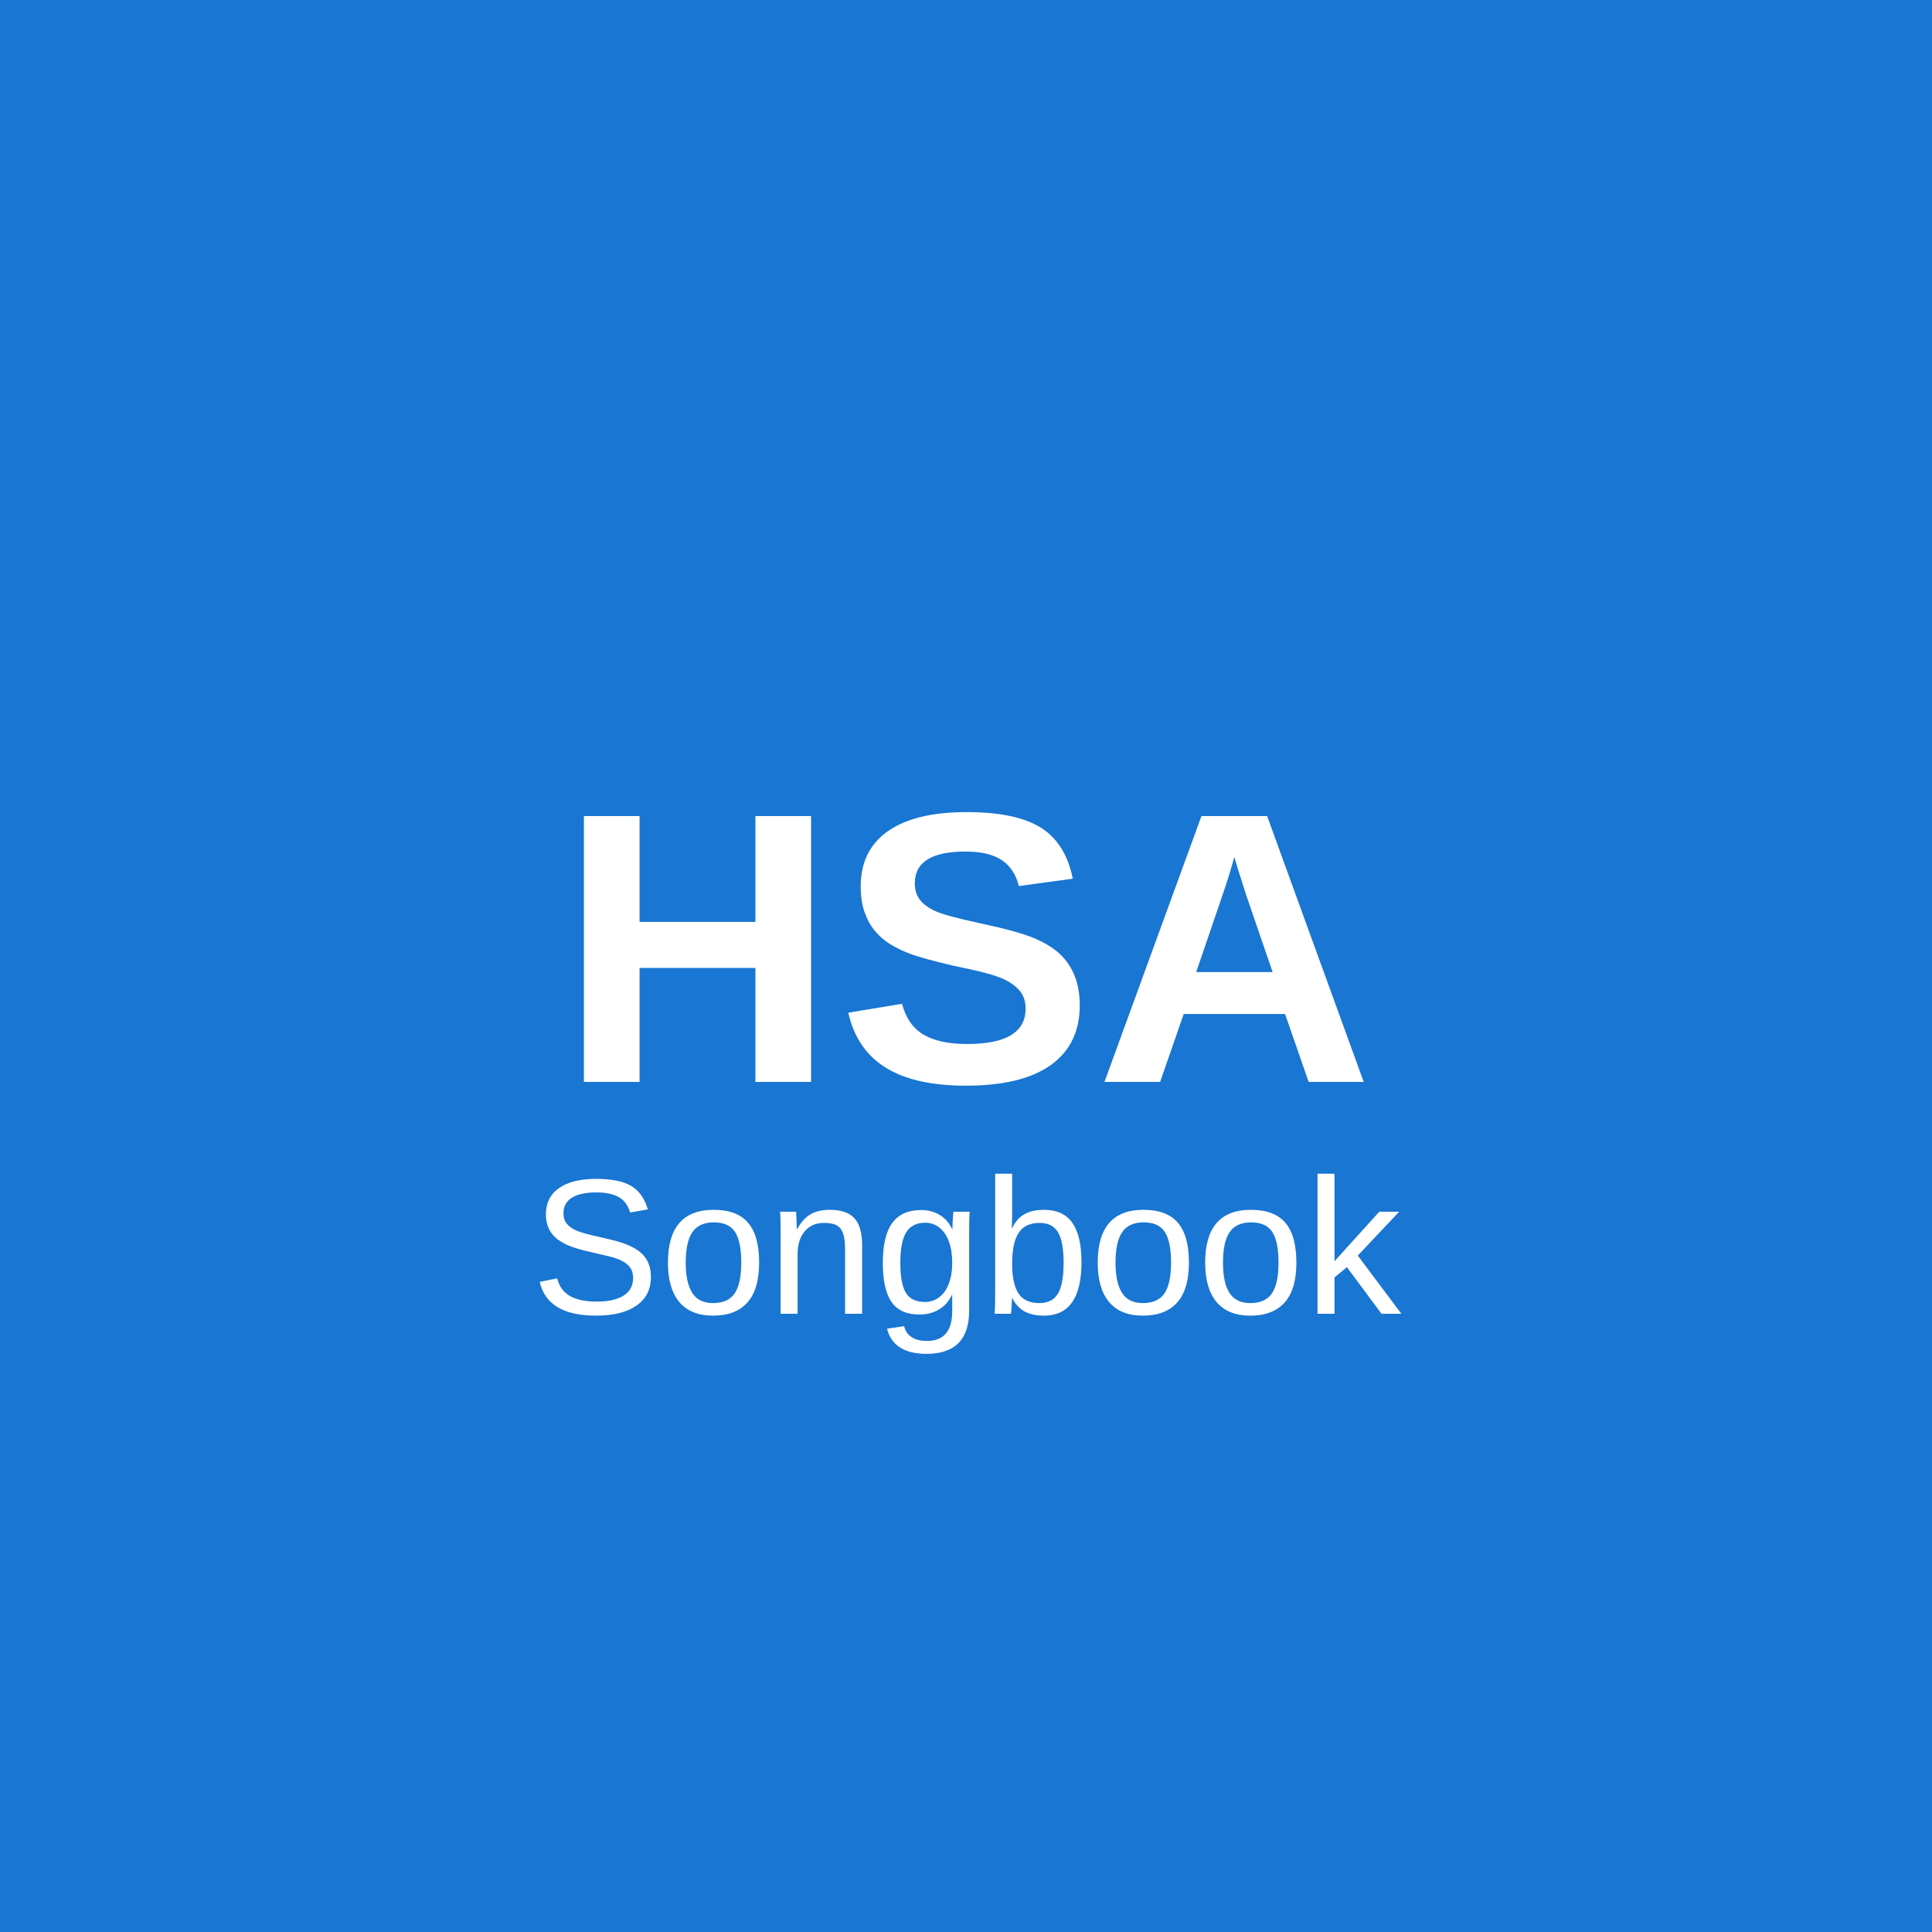
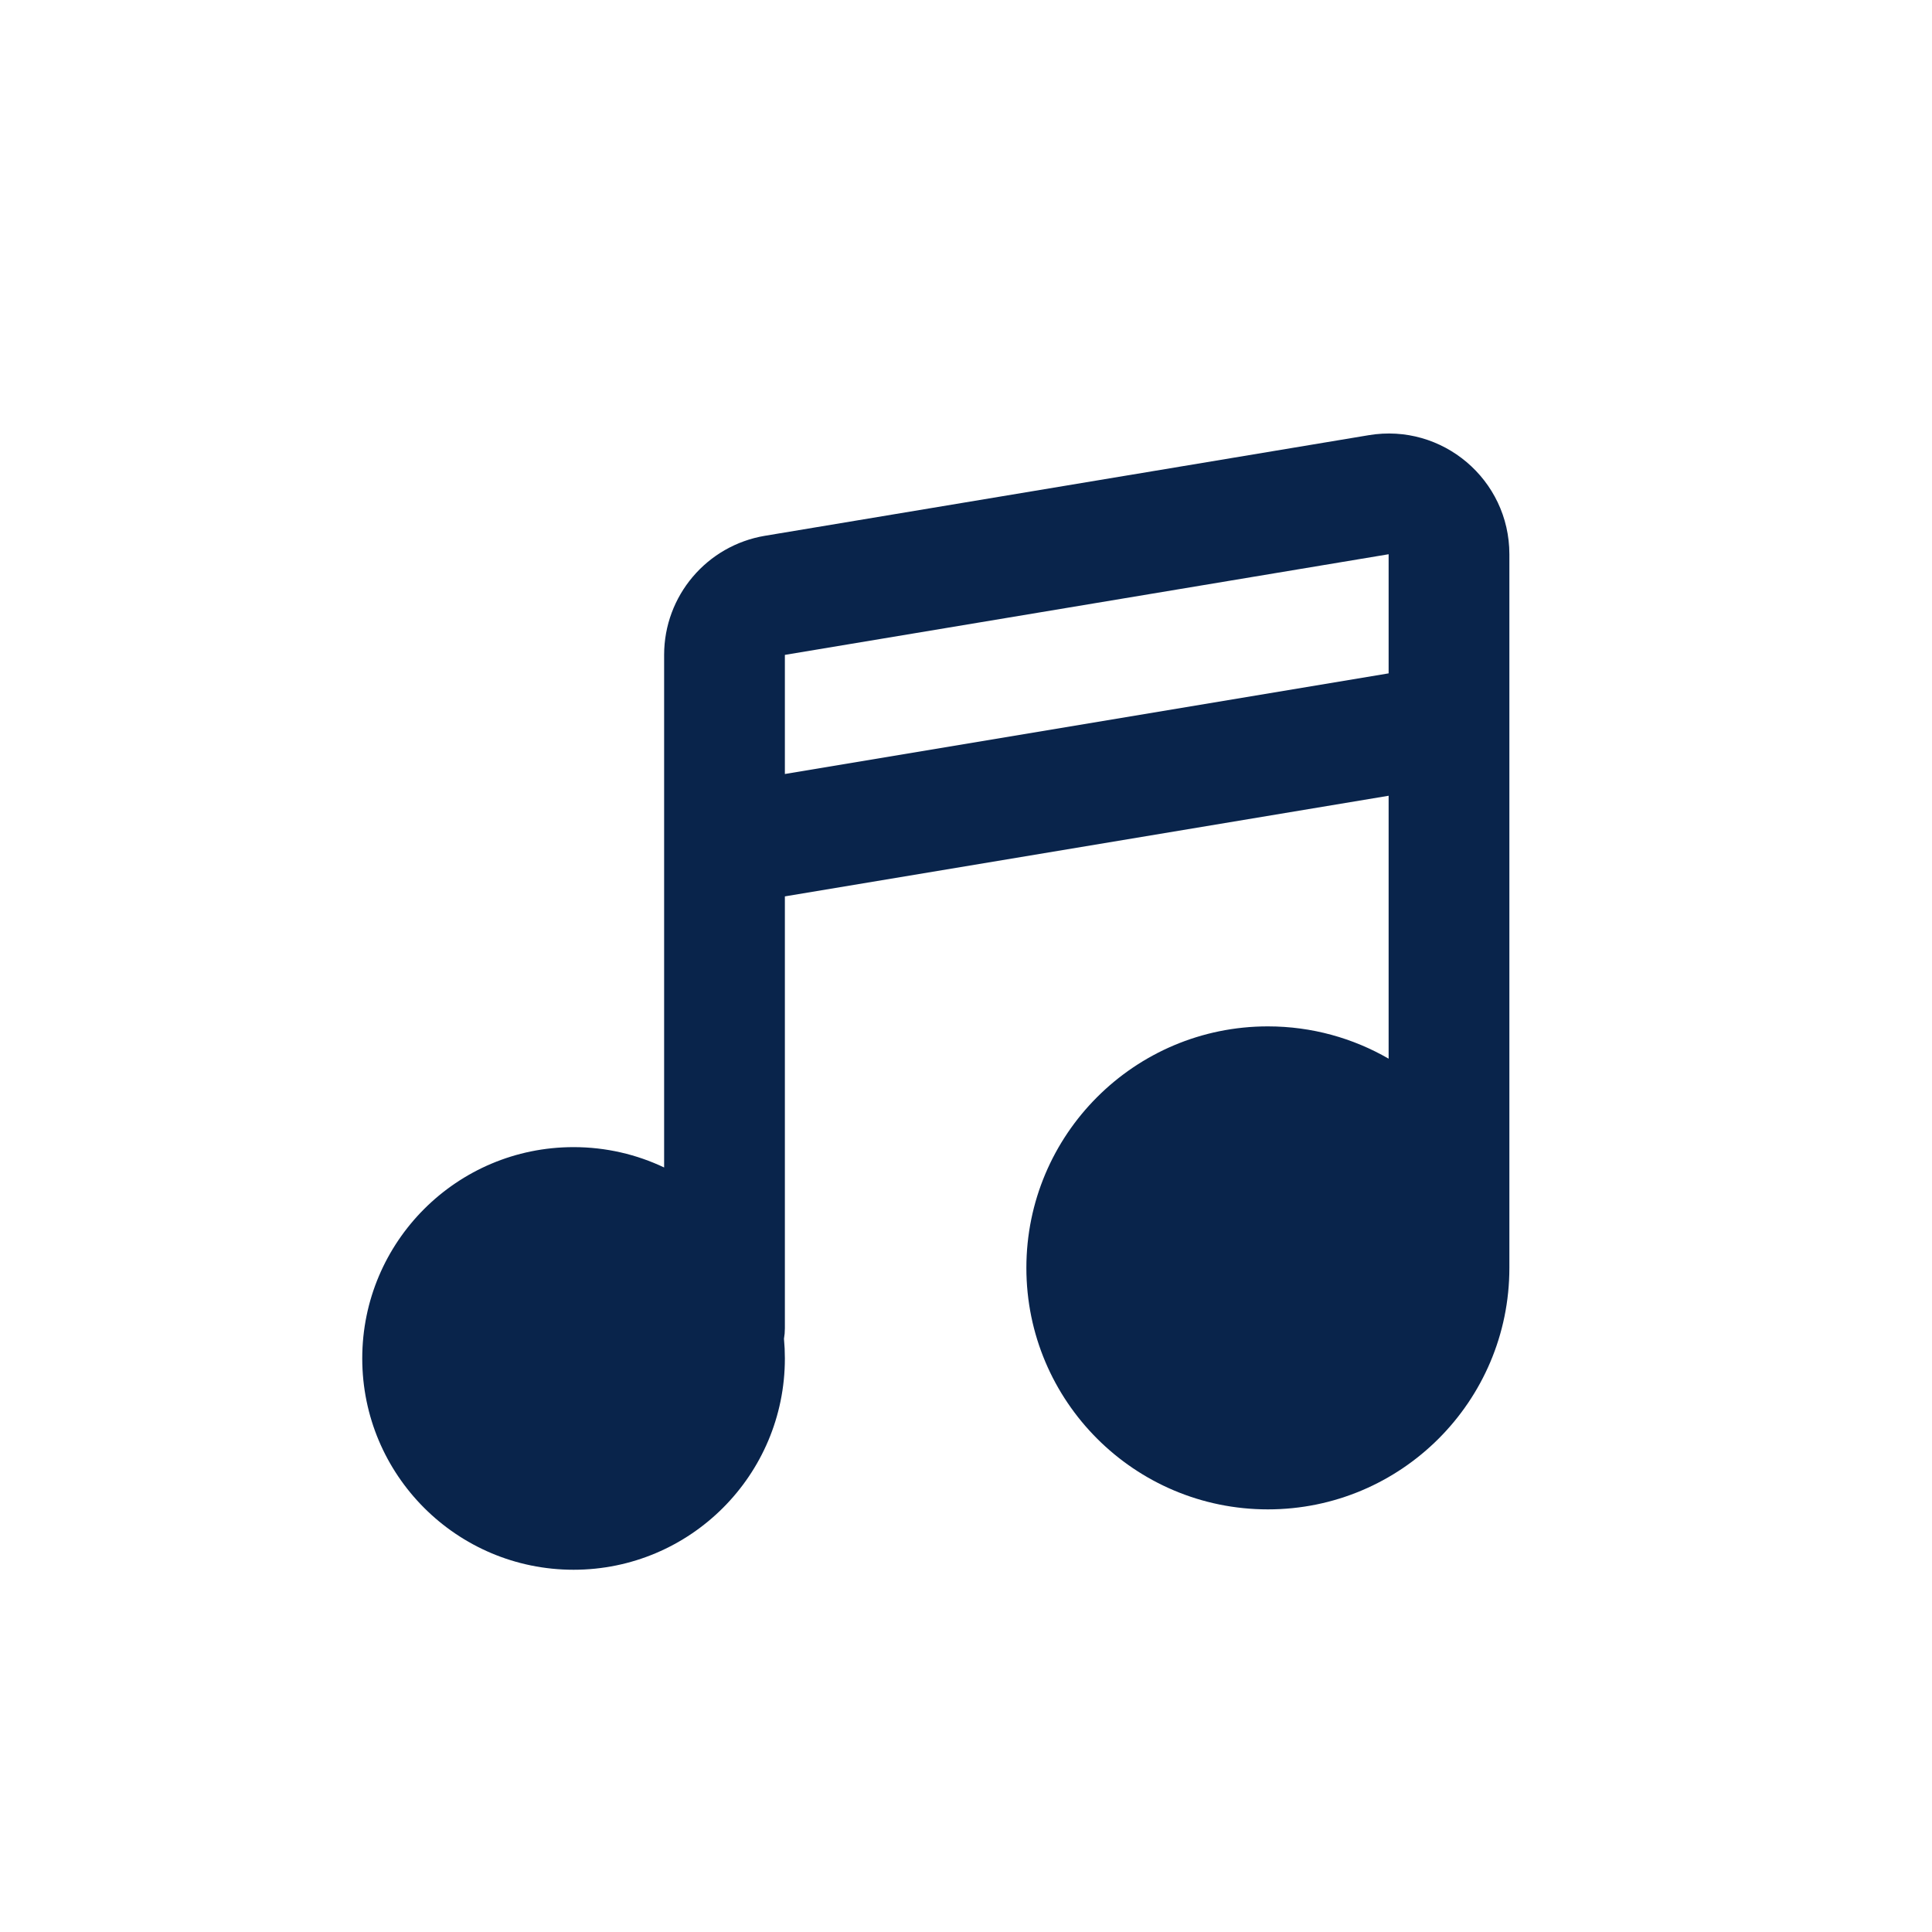
- <svg xmlns="http://www.w3.org/2000/svg" viewBox="0 0 512 512" width="512" height="512">
-   <rect width="512" height="512" fill="#1976d2" />
-   <text x="50%" y="50%" text-anchor="middle" dy=".3em" fill="white" font-family="Arial, sans-serif" font-size="102.4px" font-weight="bold">
-     HSA
-   </text>
-   <text x="50%" y="65%" text-anchor="middle" dy=".3em" fill="white" font-family="Arial, sans-serif" font-size="51.2px">
-     Songbook
-   </text>
+ <svg xmlns="http://www.w3.org/2000/svg" width="512" height="512" viewBox="0 0 32 32" version="1.1">
+   <rect width="32" height="32" fill="#FFFFFF" />
+   <g transform="translate(4, 4)">
+     <g id="页面-1" stroke="none" stroke-width="1" fill="none" fill-rule="evenodd">
+       <g id="Media" transform="translate(-672, -48)">
+         <g id="music_fill" transform="translate(672, 48)">
+           <path d="M24,0 L24,24 L0,24 L0,0 L24,0 Z M12.593,23.258 L12.582,23.26 L12.511,23.295 L12.492,23.299 L12.492,23.299 L12.477,23.295 L12.406,23.26 C12.396,23.256 12.387,23.259 12.382,23.265 L12.378,23.276 L12.361,23.703 L12.366,23.723 L12.377,23.736 L12.48,23.81 L12.495,23.814 L12.495,23.814 L12.507,23.81 L12.611,23.736 L12.623,23.72 L12.623,23.72 L12.627,23.703 L12.61,23.276 C12.608,23.266 12.601,23.259 12.593,23.258 L12.593,23.258 Z M12.858,23.145 L12.845,23.147 L12.66,23.24 L12.65,23.25 L12.65,23.25 L12.647,23.261 L12.665,23.691 L12.67,23.703 L12.67,23.703 L12.678,23.71 L12.879,23.803 C12.891,23.807 12.902,23.803 12.908,23.795 L12.912,23.781 L12.878,23.167 C12.875,23.155 12.867,23.147 12.858,23.145 L12.858,23.145 Z M12.143,23.147 C12.133,23.142 12.122,23.145 12.116,23.153 L12.11,23.167 L12.076,23.781 C12.075,23.793 12.083,23.802 12.093,23.805 L12.108,23.803 L12.309,23.71 L12.319,23.702 L12.319,23.702 L12.323,23.691 L12.34,23.261 L12.337,23.249 L12.337,23.249 L12.328,23.24 L12.143,23.147 Z" id="MingCute" fill-rule="nonzero">
+ </path>
+           <path d="M18.671,3.208 C19.89,3.004 21,3.945 21,5.18 L21,17 C21,19.209 19.209,21 17,21 C14.791,21 13,19.209 13,17 C13,14.791 14.791,13 17,13 C17.729,13 18.412,13.195 19,13.535 L19,9.18 L9,10.847 L9,18 C9,18.059 8.995,18.117 8.985,18.174 C8.995,18.281 9,18.39 9,18.5 C9,20.433 7.433,22 5.5,22 C3.567,22 2,20.433 2,18.5 C2,16.567 3.567,15 5.5,15 C6.037,15 6.545,15.121 7,15.337 L7,6.847 C7,5.869 7.707,5.035 8.671,4.874 L18.671,3.208 Z M9,8.82 L19,7.153 L19,5.18 L9,6.847 L9,8.82 Z" id="形状" fill="#09244B">
+ </path>
+         </g>
+       </g>
+     </g>
+   </g>
</svg>
